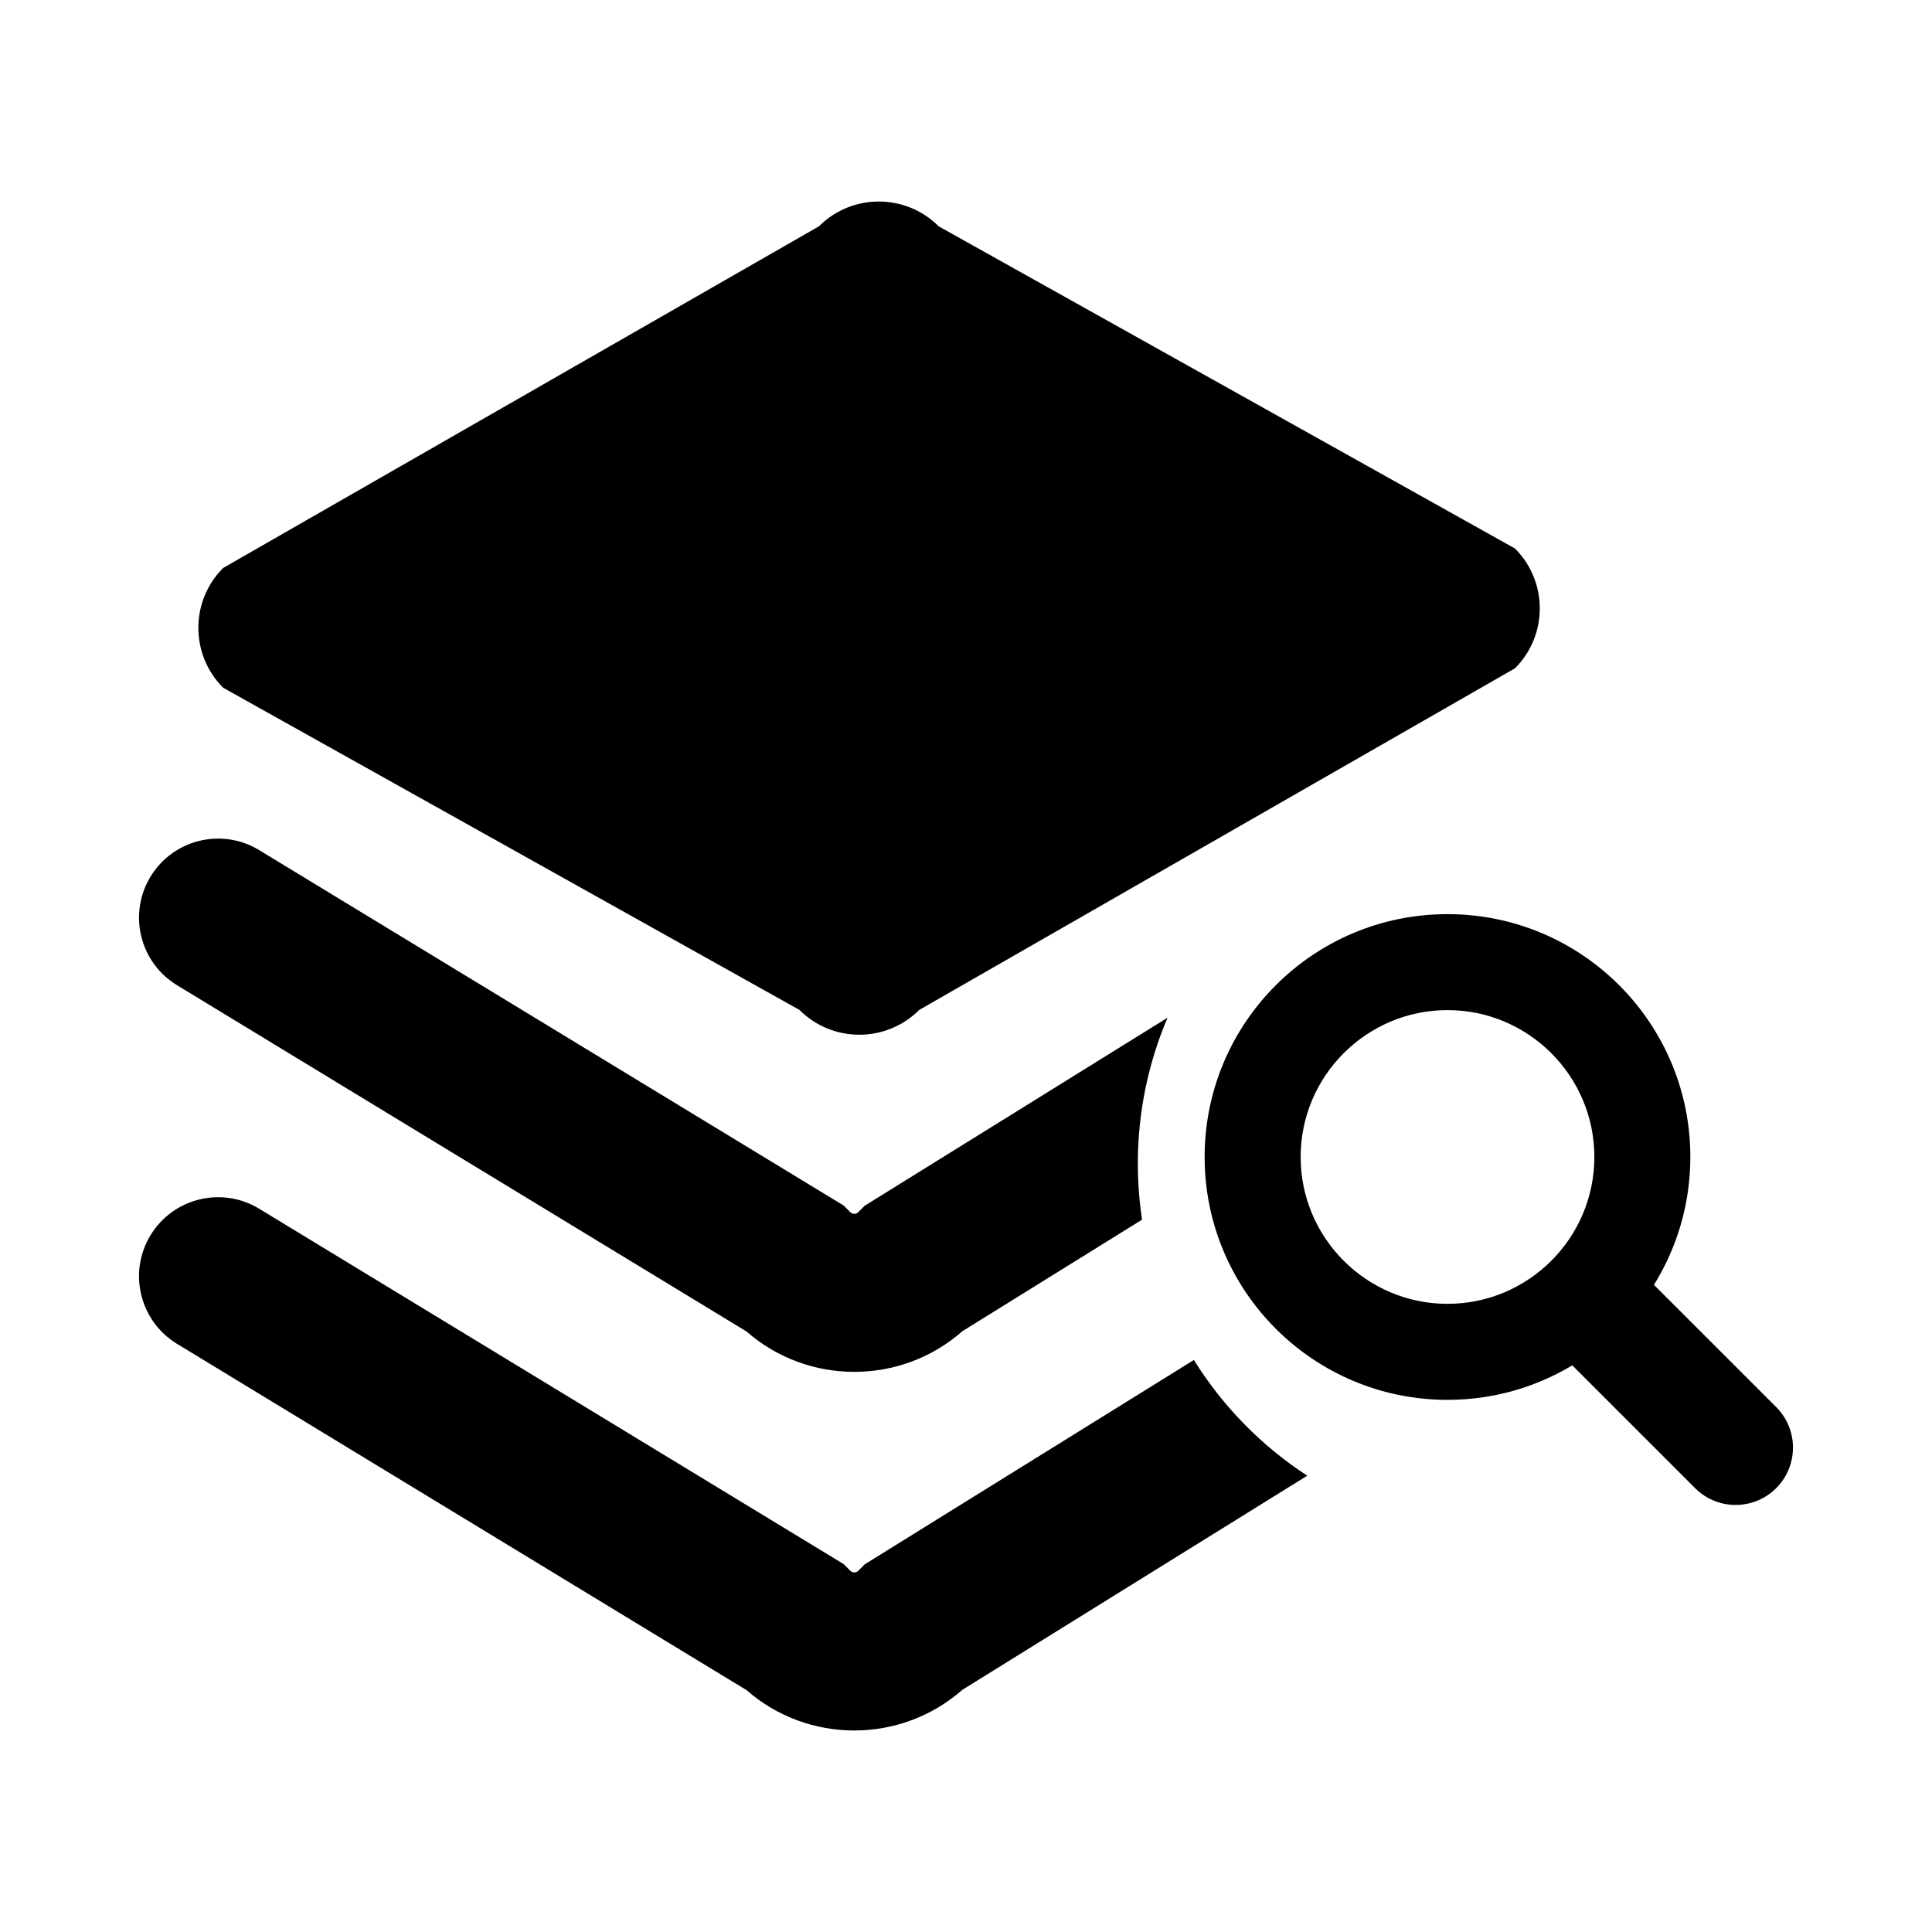
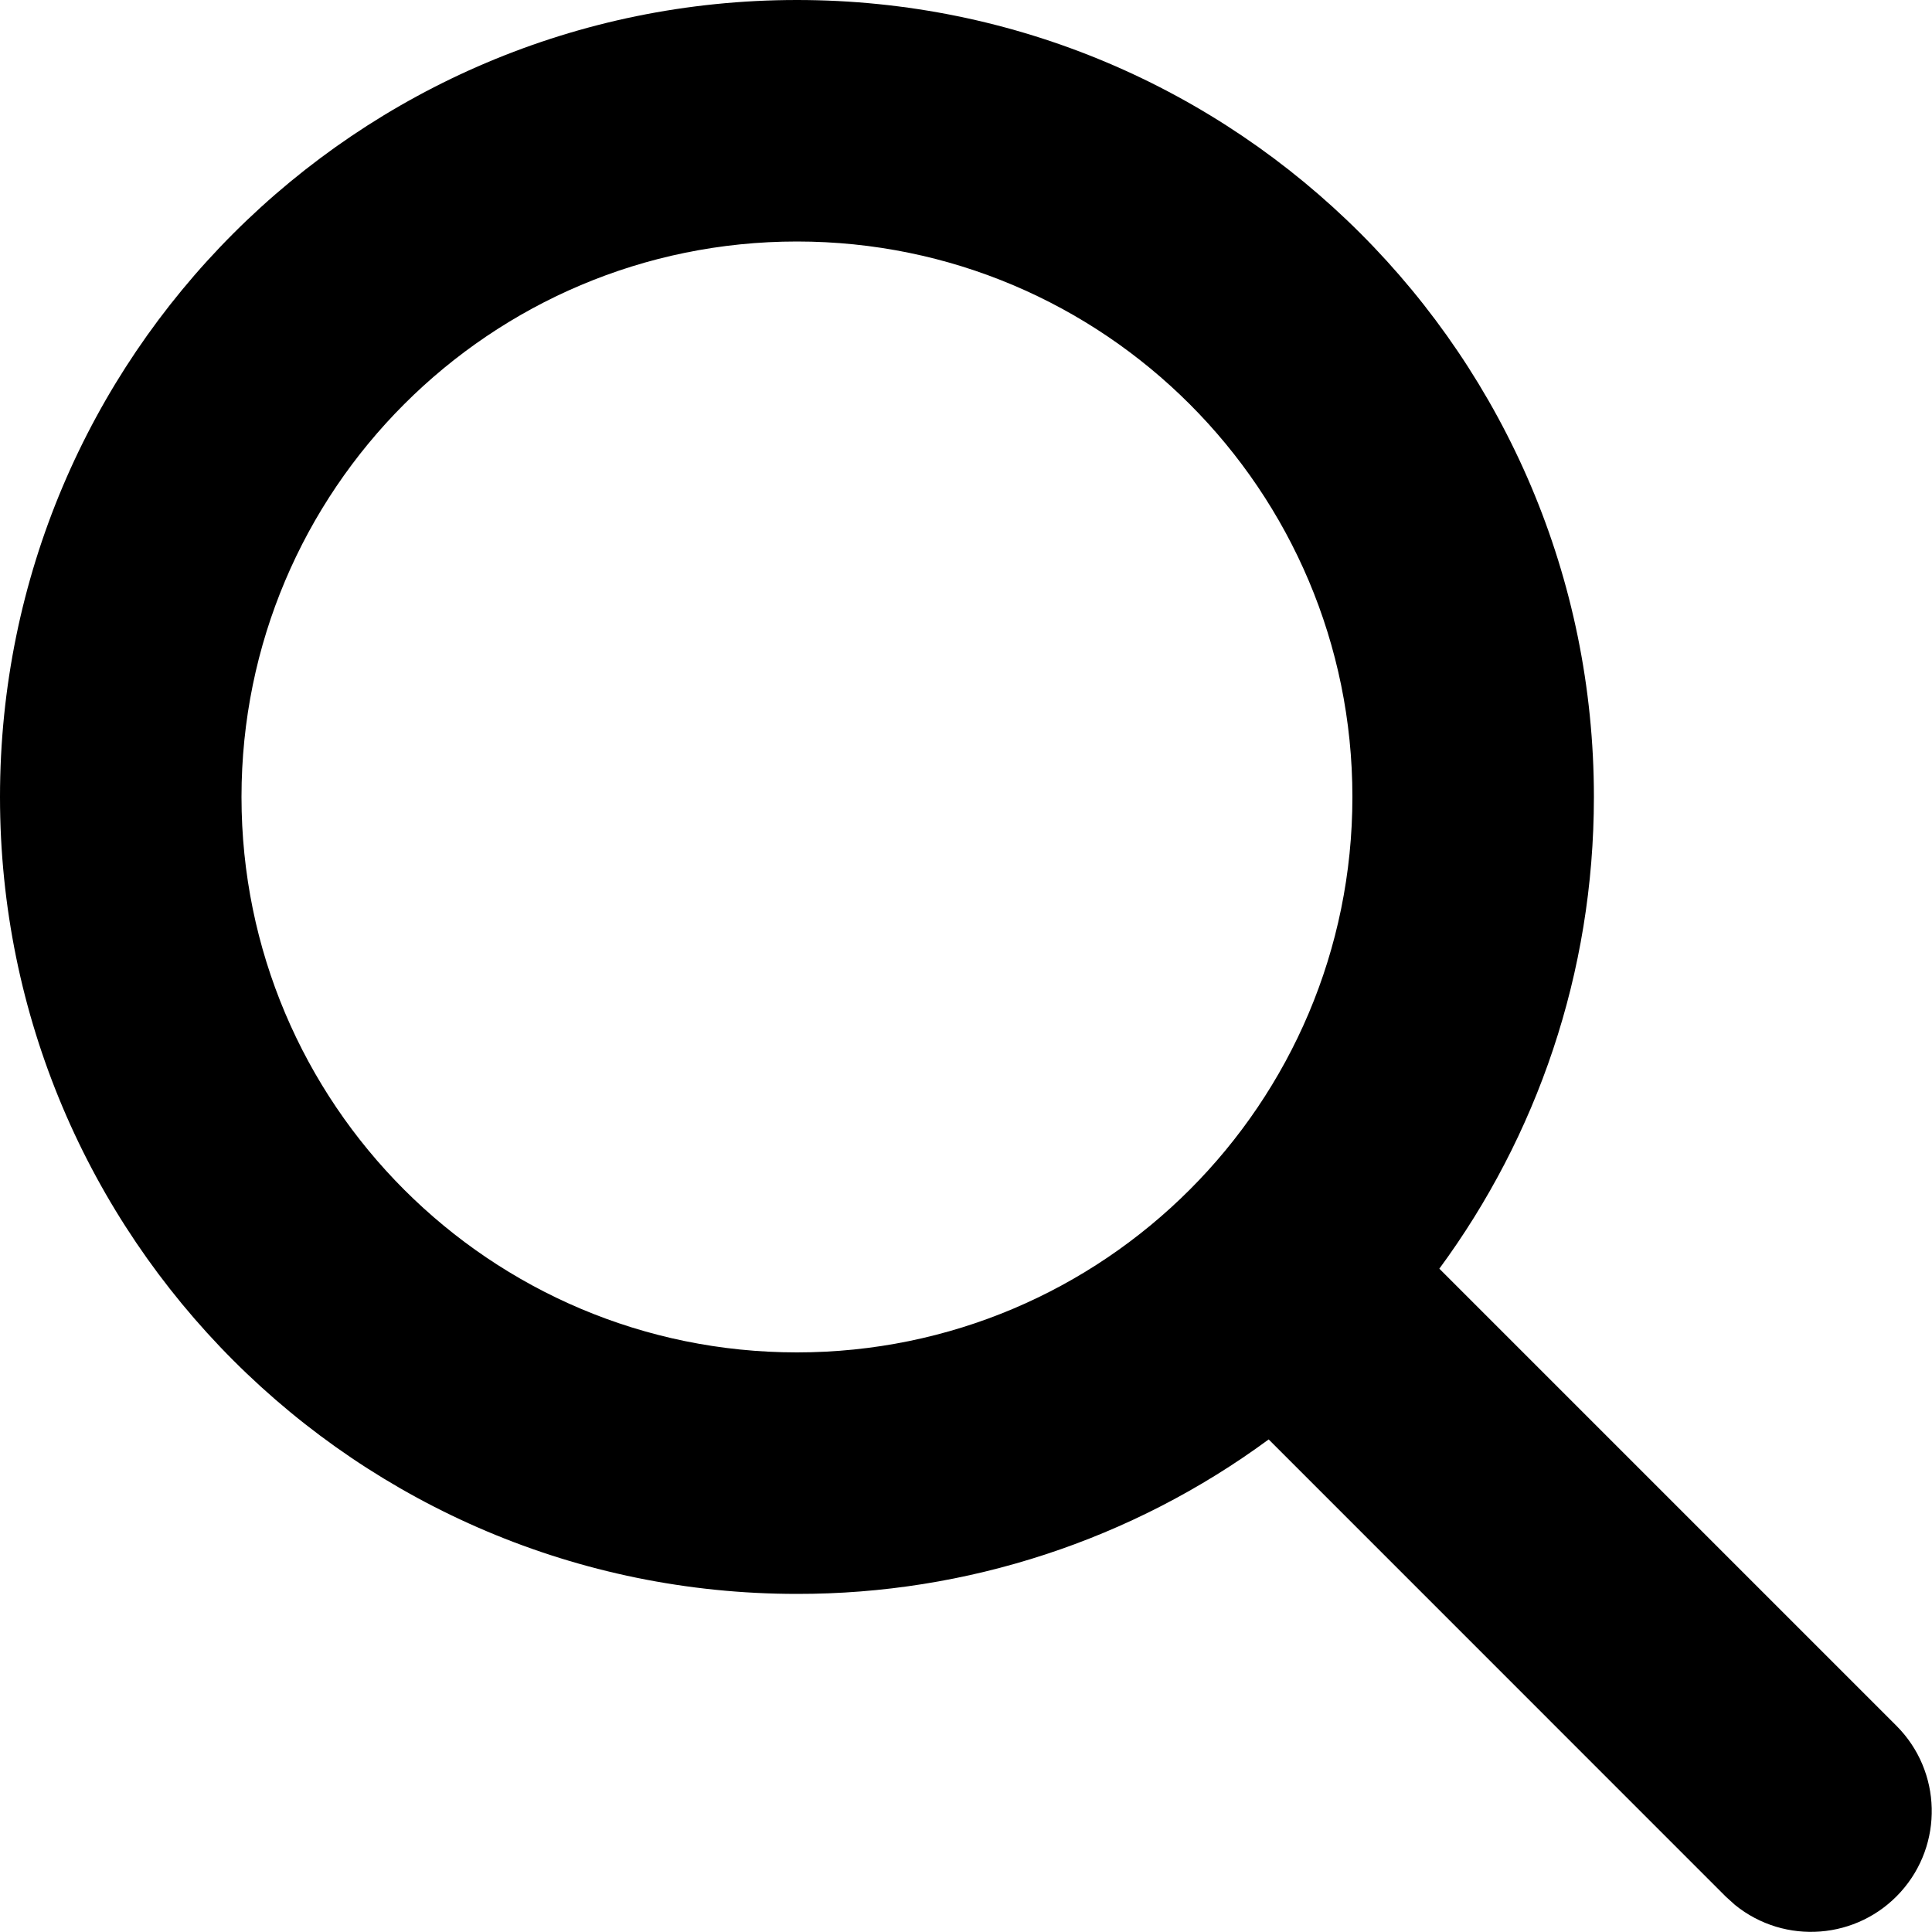
- <svg xmlns="http://www.w3.org/2000/svg" t="1667105869354" class="icon" viewBox="0 0 1024 1024" version="1.1" p-id="5009" width="200" height="200">
-   <path d="M423.72 535.28c17.53 17.53 45.96 17.53 63.49 0l315.76-181.07c17.53-17.53 17.53-45.96 0-63.49L497.53 119.96c-17.53-17.53-45.96-17.53-63.49 0L118.28 301.03c-17.53 17.53-17.53 45.96 0 63.49l305.44 170.76z" p-id="5010" />
-   <path d="M93.83 522.19l301.84 183.53c16.3 14.27 36.71 21.4 57.12 21.4 20.48 0 40.96-7.18 57.29-21.55l95.23-59.13a199.17 199.17 0 0 1-2.23-29.7c0-27.45 5.62-53.59 15.75-77.34l-160.52 99.66-3.42 3.42a2.997 2.997 0 0 1-4.23 0l-3.56-3.56-309.73-188.34c-19.77-12.02-45.55-5.74-57.58 14.03s-5.73 45.56 14.04 57.58z" p-id="5011" />
-   <path d="M632.78 720.82l-174.45 108.3-3.42 3.42a2.997 2.997 0 0 1-4.23 0l-3.56-3.56-309.75-188.33c-19.77-12.02-45.55-5.74-57.58 14.03s-5.74 45.55 14.03 57.58l301.84 183.53c16.3 14.27 36.71 21.4 57.12 21.4 20.48 0 40.96-7.18 57.29-21.55l182.8-113.49a198.357 198.357 0 0 1-60.09-61.33zM941.41 745.77L876.63 681c12.22-19.69 19.29-42.9 19.29-67.77 0-71.09-57.63-128.72-128.72-128.72s-128.72 57.63-128.72 128.72 57.63 128.72 128.72 128.72c24.19 0 46.81-6.68 66.14-18.29l65.09 65.09c11.87 11.87 31.11 11.87 42.98 0 11.87-11.87 11.87-31.11 0-42.98z m-174.2-54.71c-42.92 0-77.84-34.92-77.84-77.84s34.92-77.84 77.84-77.84 77.84 34.92 77.84 77.84-34.92 77.84-77.84 77.84z" p-id="5012" />
+ <svg xmlns="http://www.w3.org/2000/svg" t="1668334855077" class="icon" viewBox="0 0 1024 1024" version="1.1" p-id="2264" width="200" height="200">
+   <path d="M422.4 0c233.301 0 422.4 189.099 422.4 422.4 0 93.568-30.421 180.053-81.92 250.027l242.347 242.347a64 64 0 0 1-85.632 94.891l-4.864-4.395-242.304-242.347A420.523 420.523 0 0 1 422.4 844.8C189.099 844.8 0 655.701 0 422.4S189.099 0 422.4 0z m0 128a294.4 294.4 0 1 0 0 588.8A294.4 294.4 0 0 0 422.4 128z" p-id="2265" />
</svg>
